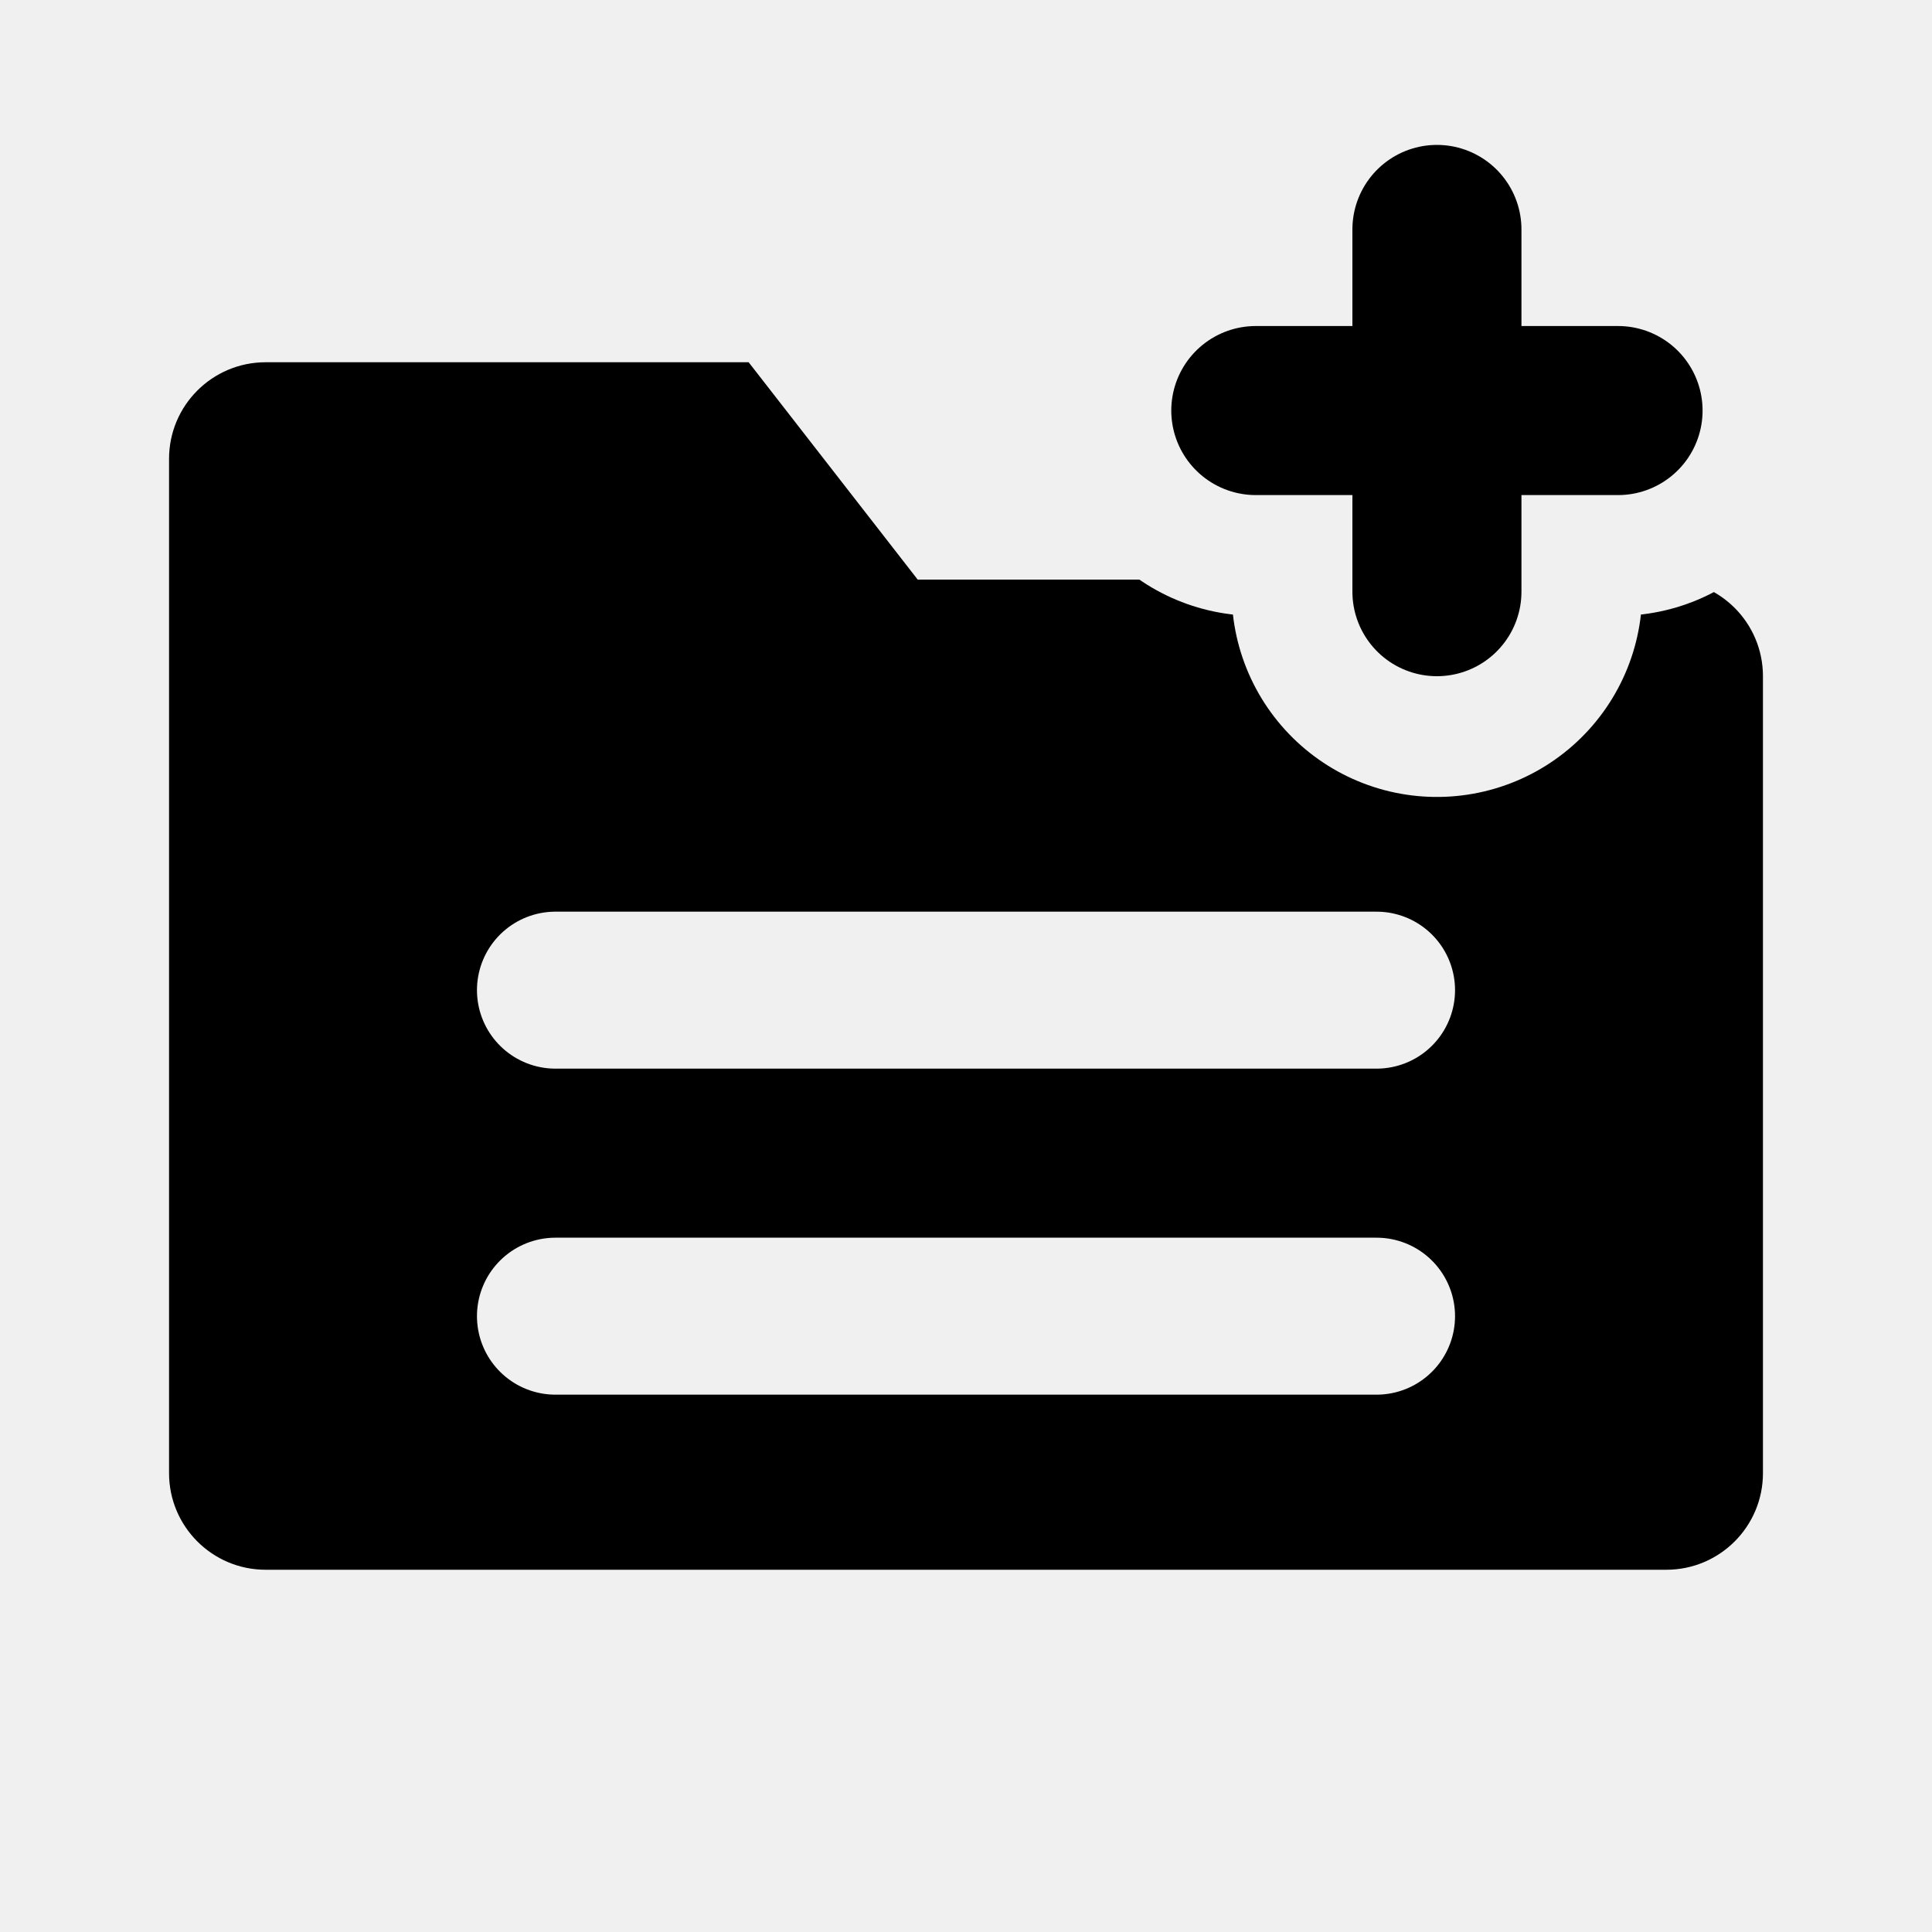
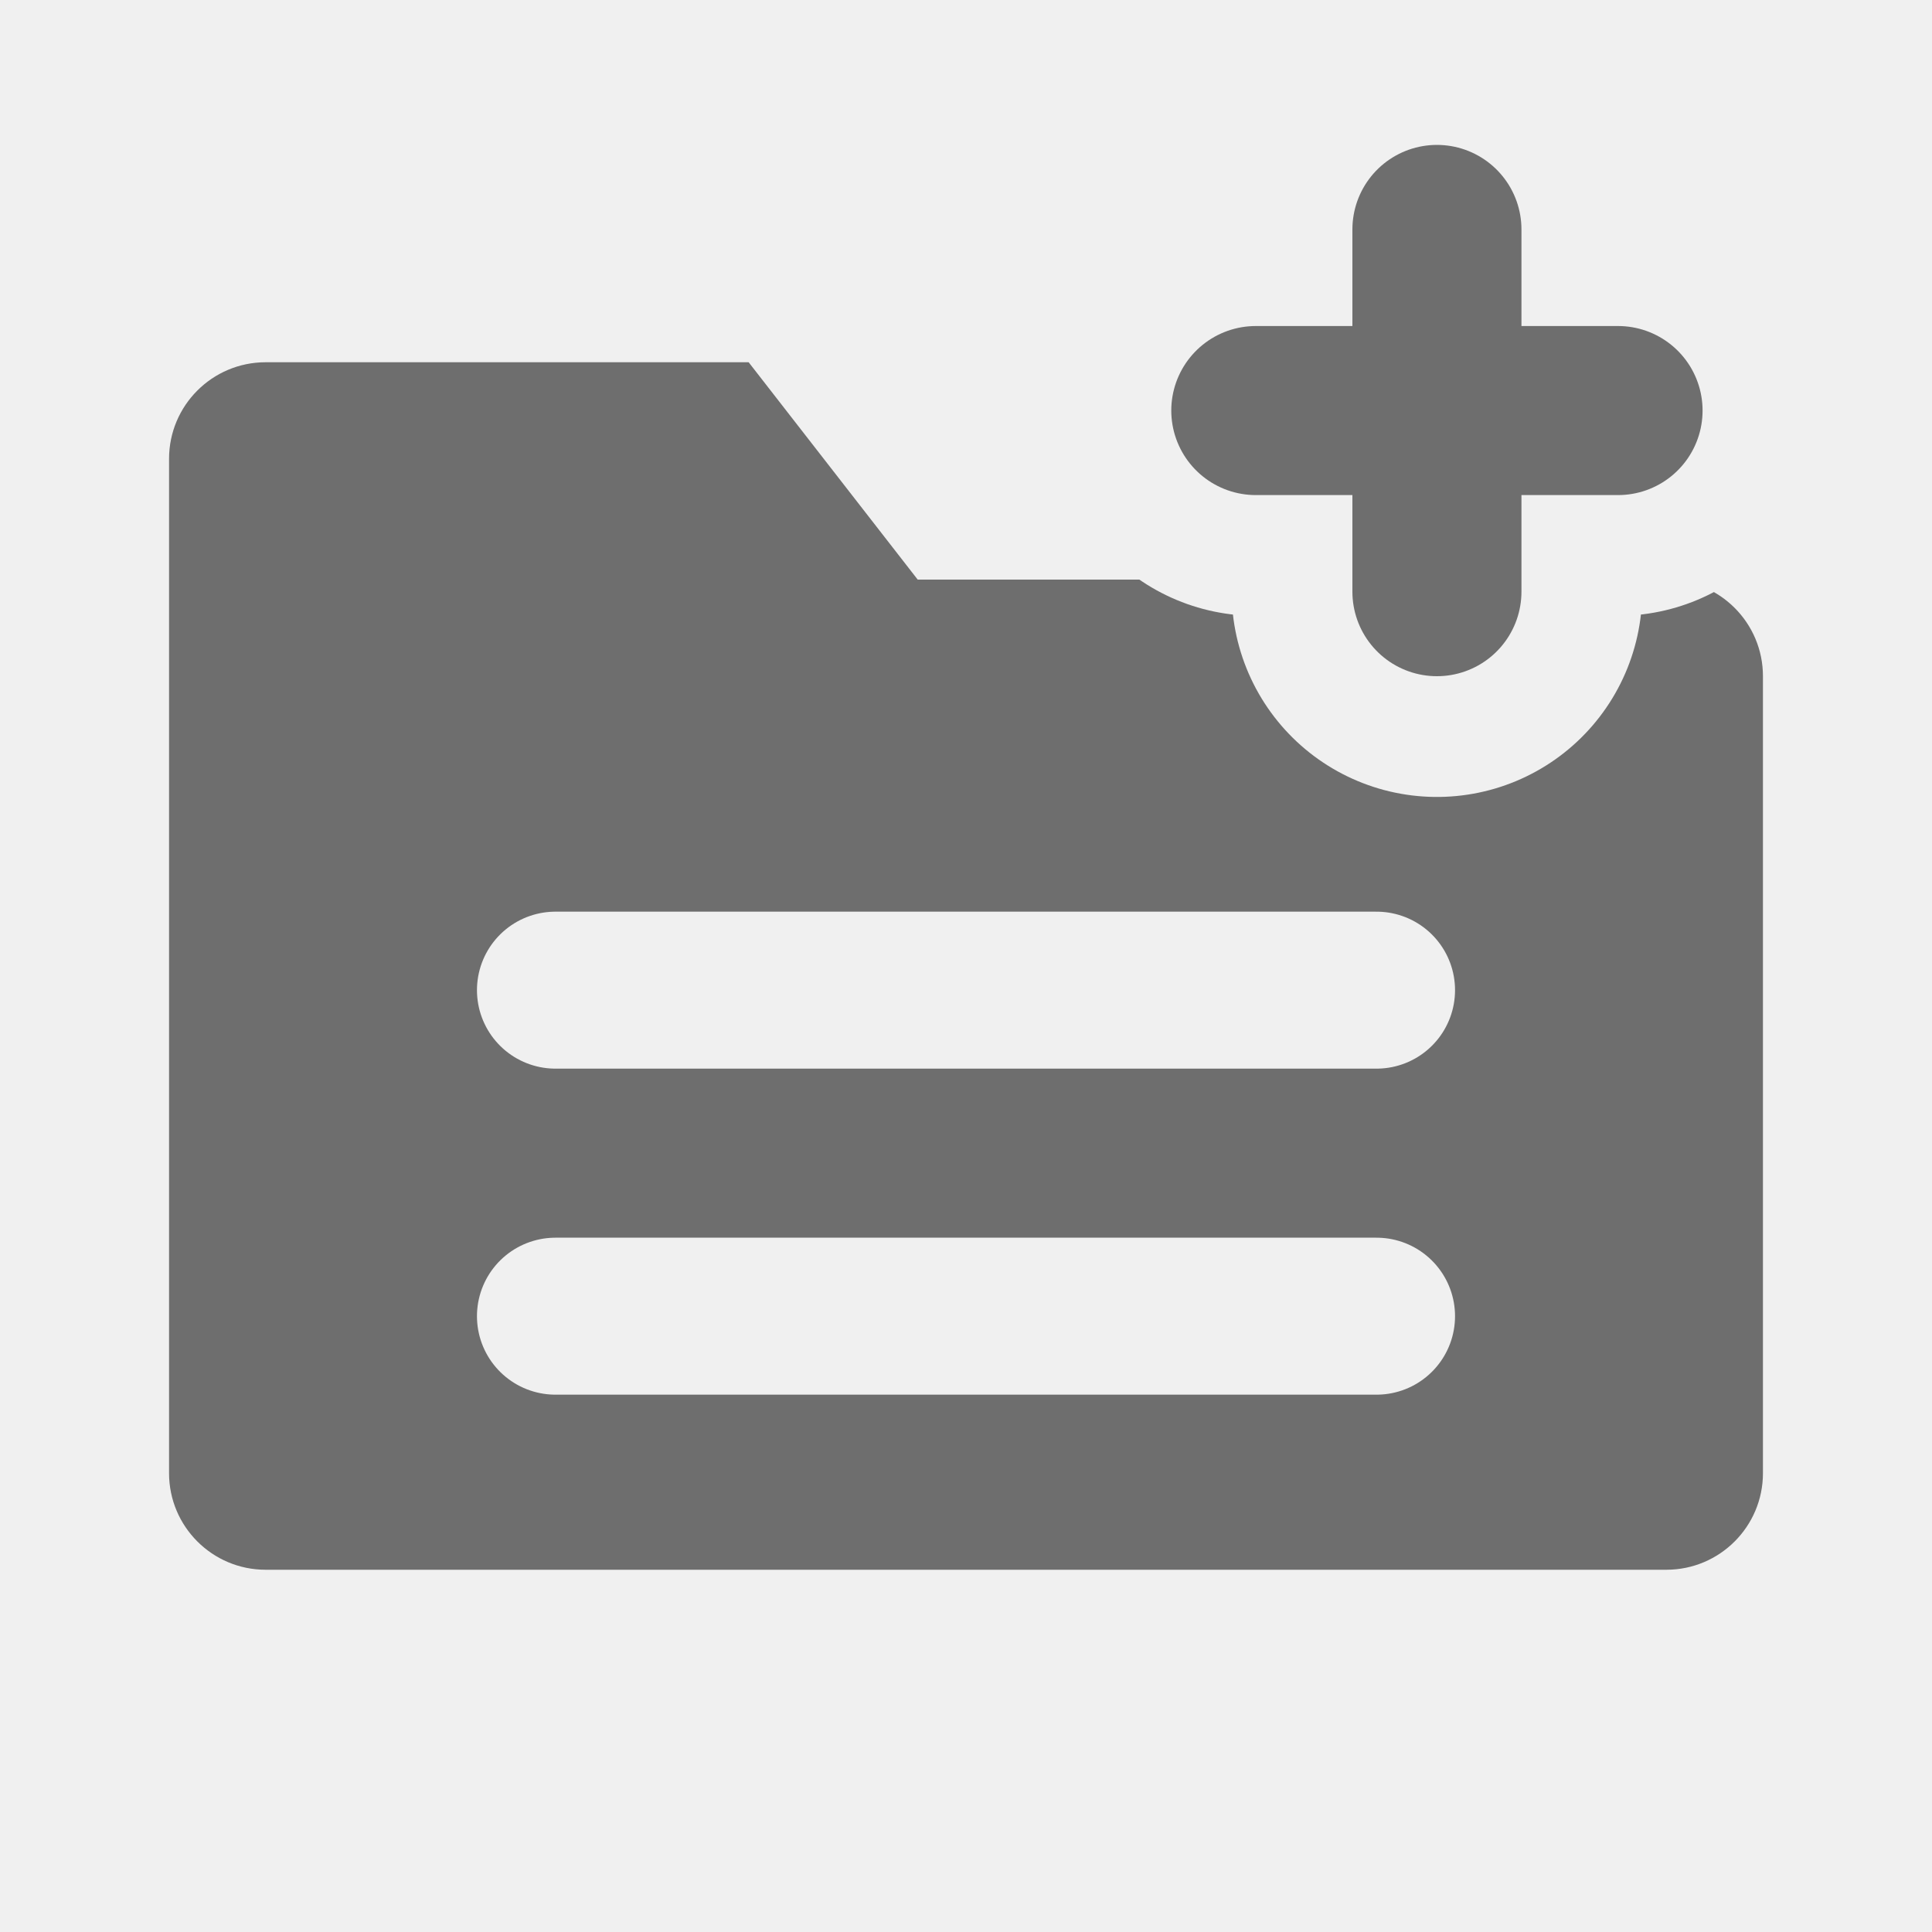
<svg xmlns="http://www.w3.org/2000/svg" width="16" height="16" viewBox="0 0 16 16" fill="none">
  <mask id="cut" maskUnits="userSpaceOnUse" x="0" y="0" width="16" height="16">
    <rect width="16" height="16" fill="#fff" />
    <path d="M4.6 8.2h6.8M4.6 10.9h6.8" stroke="#000" stroke-width="1.3" stroke-linecap="round" />
    <path d="M11.9 1.9v3M10.4 3.4h3" stroke="#000" stroke-width="3.4" stroke-linecap="round" />
  </mask>
-   <path mask="url(#cut)" fill="currentColor" d="M2.2 3a.8.8 0 0 0-.8.8v8.4a.8.8 0 0 0 .8.8h11.6a.8.8 0 0 0 .8-.8V5.6a.8.8 0 0 0-.8-.8H7.6L6.2 3H2.2z" />
-   <path d="M11.9 1.9v3M10.4 3.4h3" stroke="currentColor" stroke-width="1.4" stroke-linecap="round" fill="none" />
+   <path mask="url(#cut)" fill="#6e6e6e" d="M2.2 3a.8.8 0 0 0-.8.8v8.4a.8.8 0 0 0 .8.8h11.6a.8.8 0 0 0 .8-.8V5.6a.8.8 0 0 0-.8-.8H7.6L6.2 3H2.2z" />
+   <path d="M11.9 1.9v3M10.4 3.4h3" stroke="#6e6e6e" stroke-width="1.4" stroke-linecap="round" fill="none" />
</svg>
